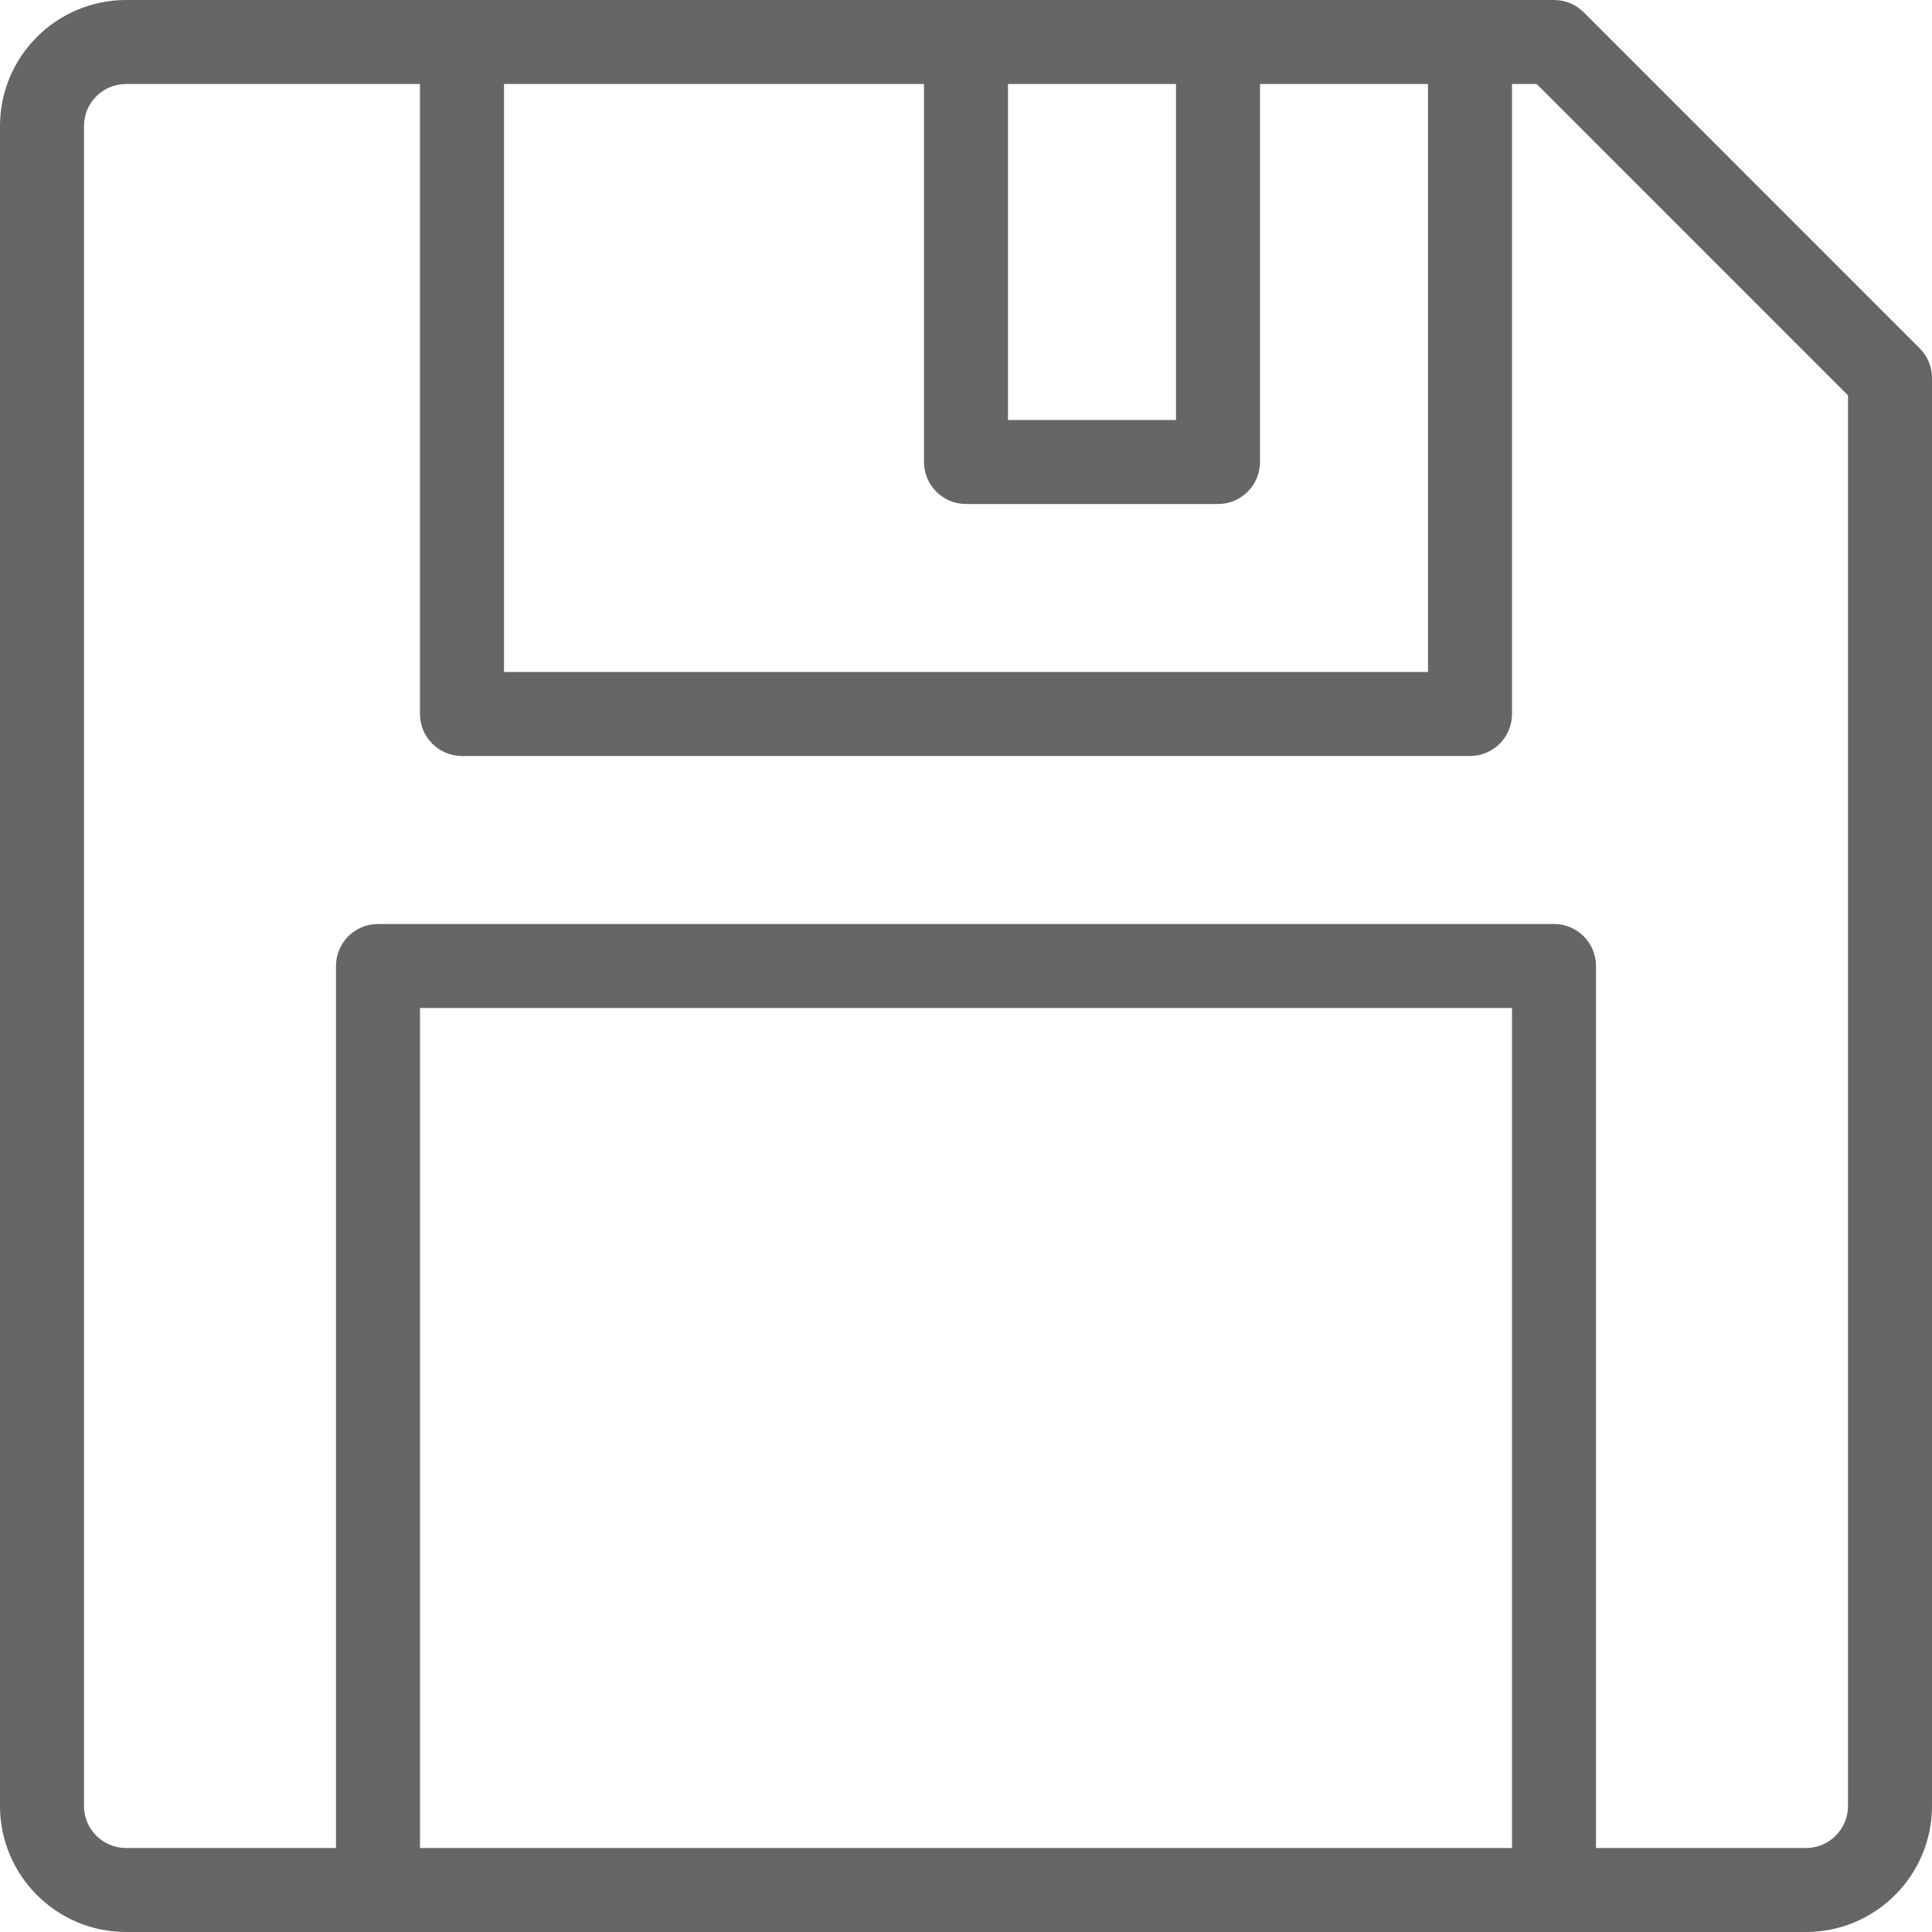
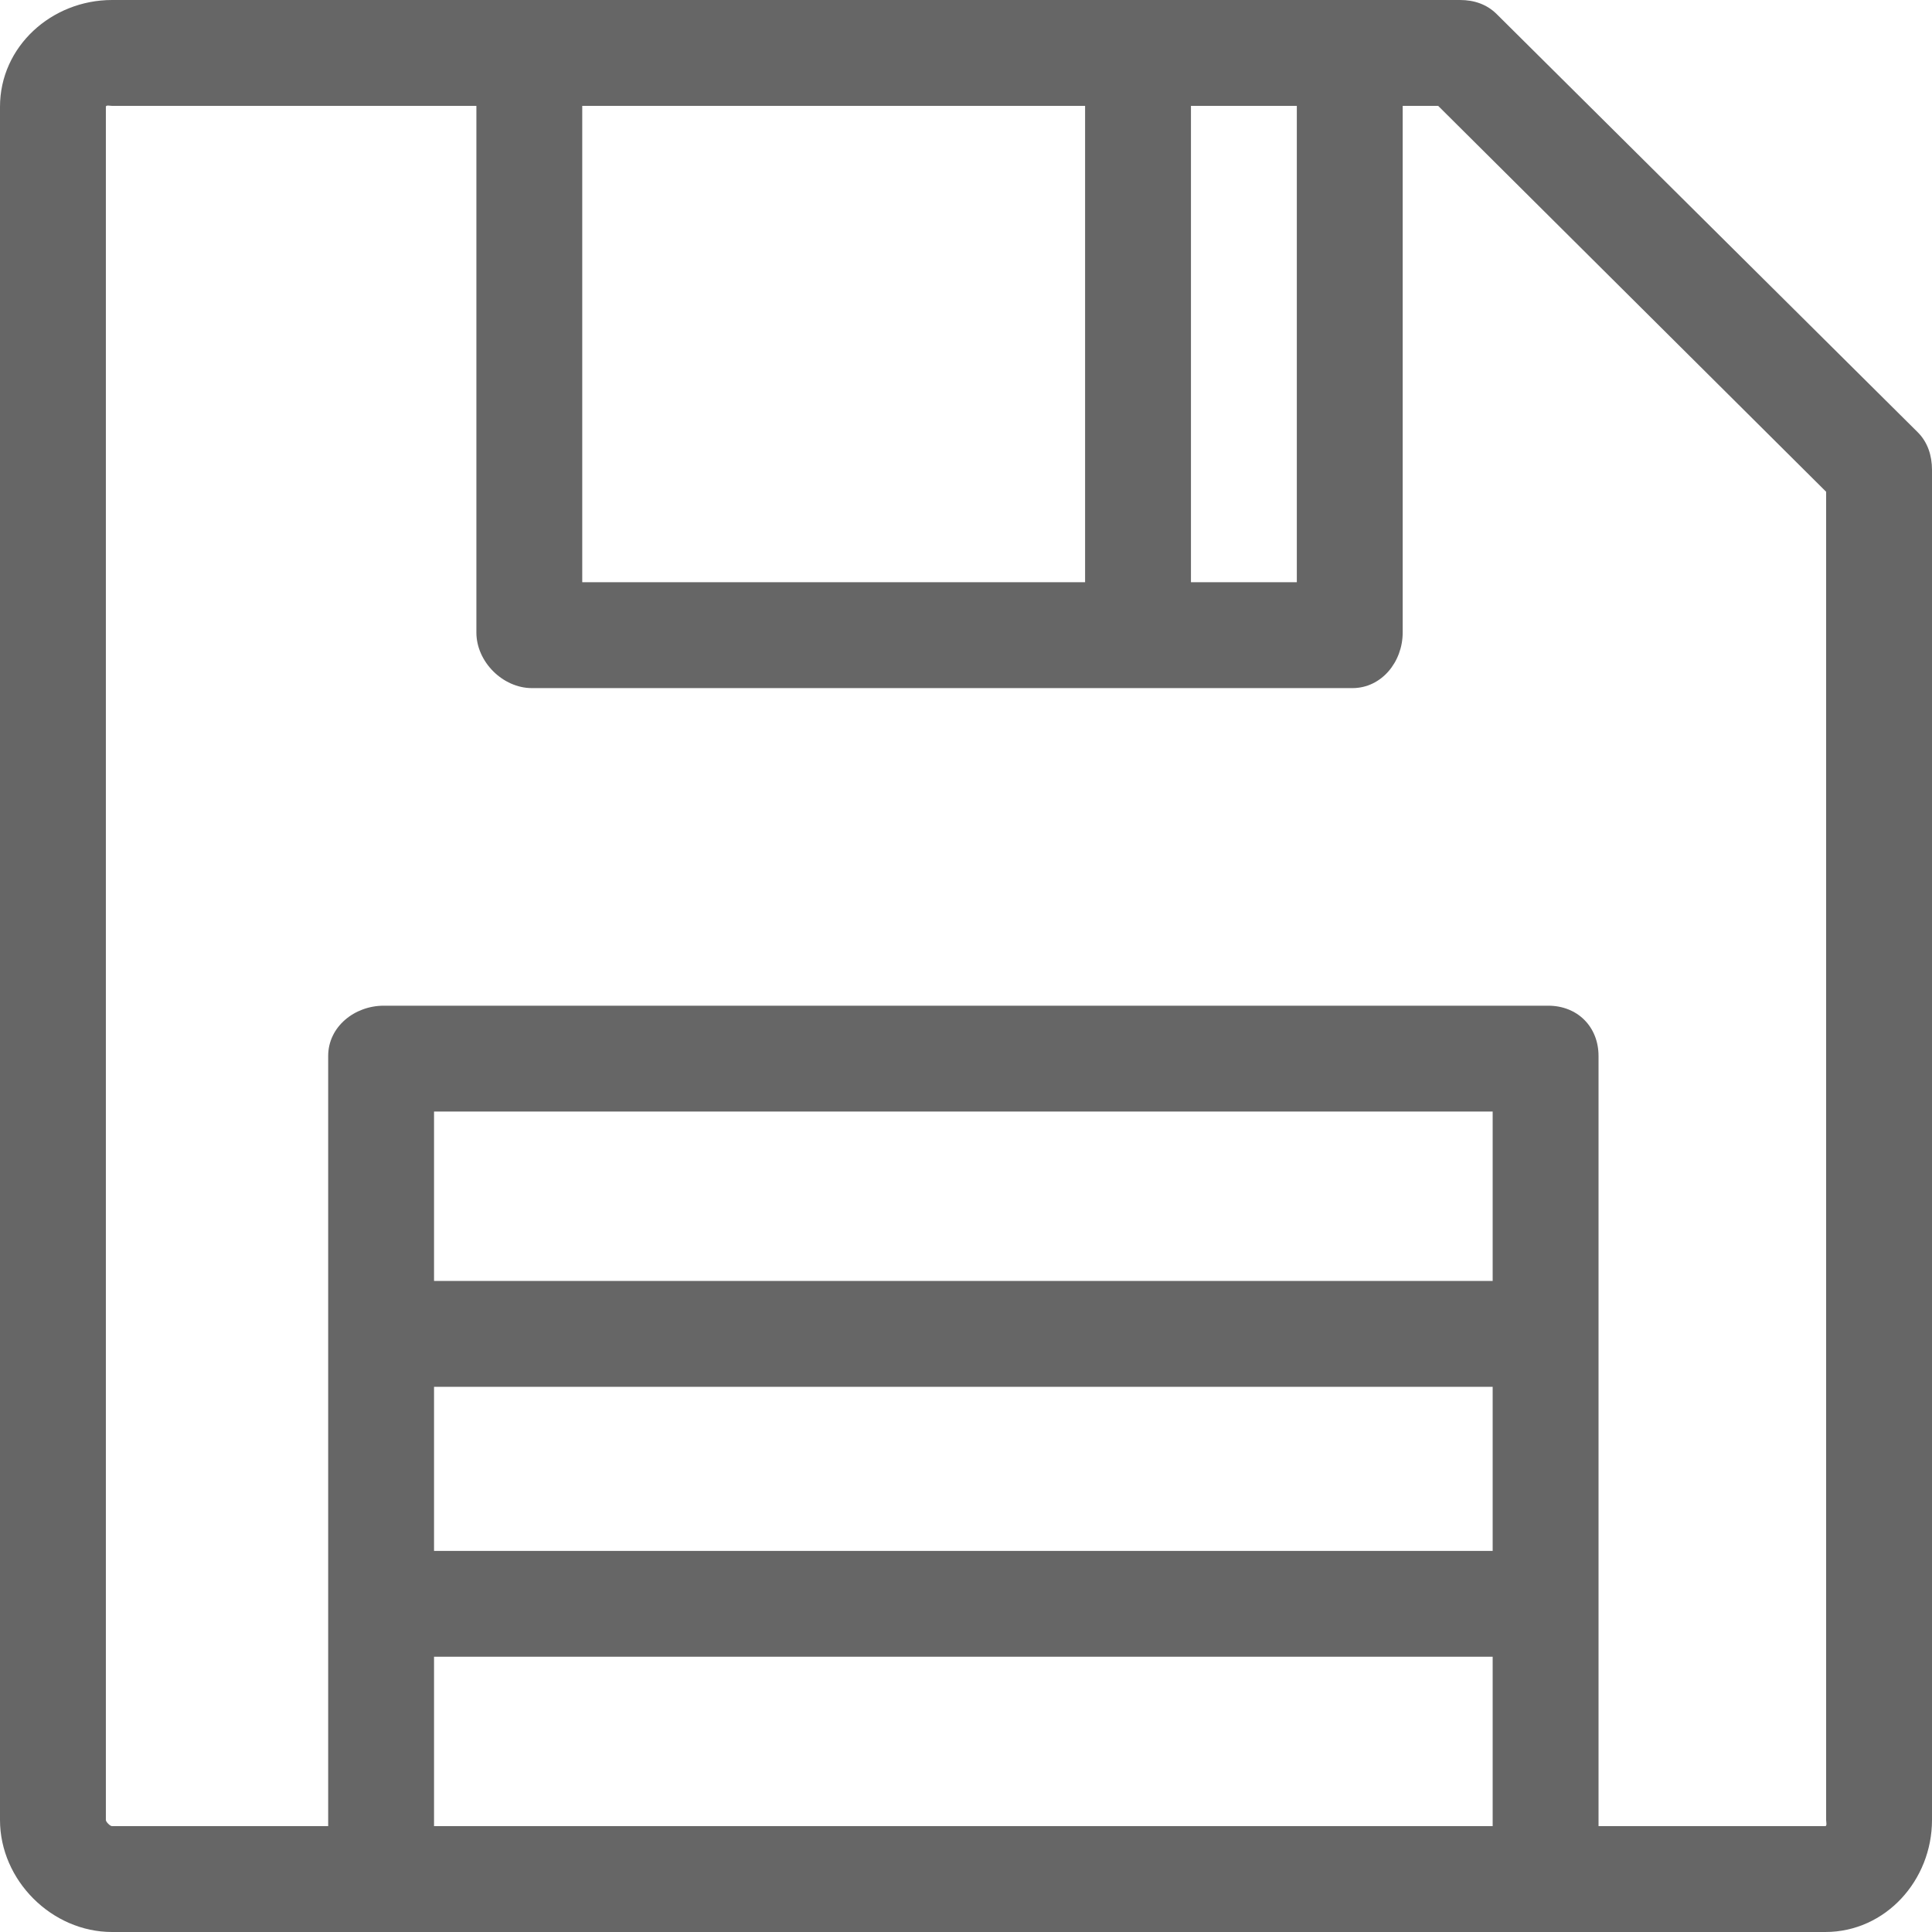
- <svg xmlns="http://www.w3.org/2000/svg" version="1.1" id="Capa_1" x="0px" y="0px" viewBox="0 0 368 368" style="enable-background:new 0 0 368 368;" xml:space="preserve">
+ <svg xmlns="http://www.w3.org/2000/svg" version="1.1" id="Layer_1" x="0px" y="0px" viewBox="0 0 512 512" style="enable-background:new 0 0 512 512;" xml:space="preserve">
  <g>
    <g>
-       <path d="M365.656,66.344l-63.992-64C300.168,0.84,298.136,0,296.008,0H24C10.768,0,0,10.768,0,24v320c0,13.232,10.768,24,24,24    h320c13.232,0,24-10.768,24-24V72C368,69.88,367.16,67.84,365.656,66.344z M192,16h32v64h-32V16z M96,16h80v72    c0,4.416,3.576,8,8,8h48c4.424,0,8-3.584,8-8V16h32v112H96V16z M288,352H80V192h208V352z M352,344c0,4.408-3.584,8-8,8h-40V184    c0-4.416-3.576-8-8-8H72c-4.424,0-8,3.584-8,8v168H24c-4.416,0-8-3.592-8-8V24c0-4.408,3.584-8,8-8h56v120c0,4.416,3.576,8,8,8    h192c4.424,0,8-3.584,8-8V16h4.696L352,75.312V344z" style="fill:#666666" />
+       <path d="M508.217,114.548L396.636,3.731C394.007,1.117,390.625,0,386.918,0H29.692C13.706,0,0,12.303,0,28.289v454.019    C0,498.294,13.706,512,29.692,512h454.019C499.697,512,512,498.294,512,482.308V124.493    C512,120.76,510.862,117.181,508.217,114.548z M315.616,28.055h28.055v126.247h-28.055V28.055z M154.301,28.055h133.26v126.247    h-133.26V28.055z M395.573,483.945H115.025v-44.888h280.548V483.945z M395.573,411.003H115.025v-43.485h280.548V411.003z     M395.573,339.463H115.025v-44.888h280.548V339.463z M483.711,483.945h-60.084V279.847c0-7.746-5.58-13.326-13.326-13.326H101.699    c-7.746,0-14.729,5.58-14.729,13.326v204.099H29.692c-0.516,0-1.637-1.121-1.637-1.637V28.289c0-0.516,1.121-0.234,1.637-0.234    h96.555v139.573c0,7.746,6.983,14.729,14.729,14.729H358.4c7.746,0,13.326-6.983,13.326-14.729V28.055h9.403l102.817,102.27    v351.984C483.945,482.824,484.227,483.945,483.711,483.945z" fill="#666666" />
    </g>
  </g>
  <g>
</g>
  <g>
</g>
  <g>
</g>
  <g>
</g>
  <g>
</g>
  <g>
</g>
  <g>
</g>
  <g>
</g>
  <g>
</g>
  <g>
</g>
  <g>
</g>
  <g>
</g>
  <g>
</g>
  <g>
</g>
  <g>
</g>
</svg>
